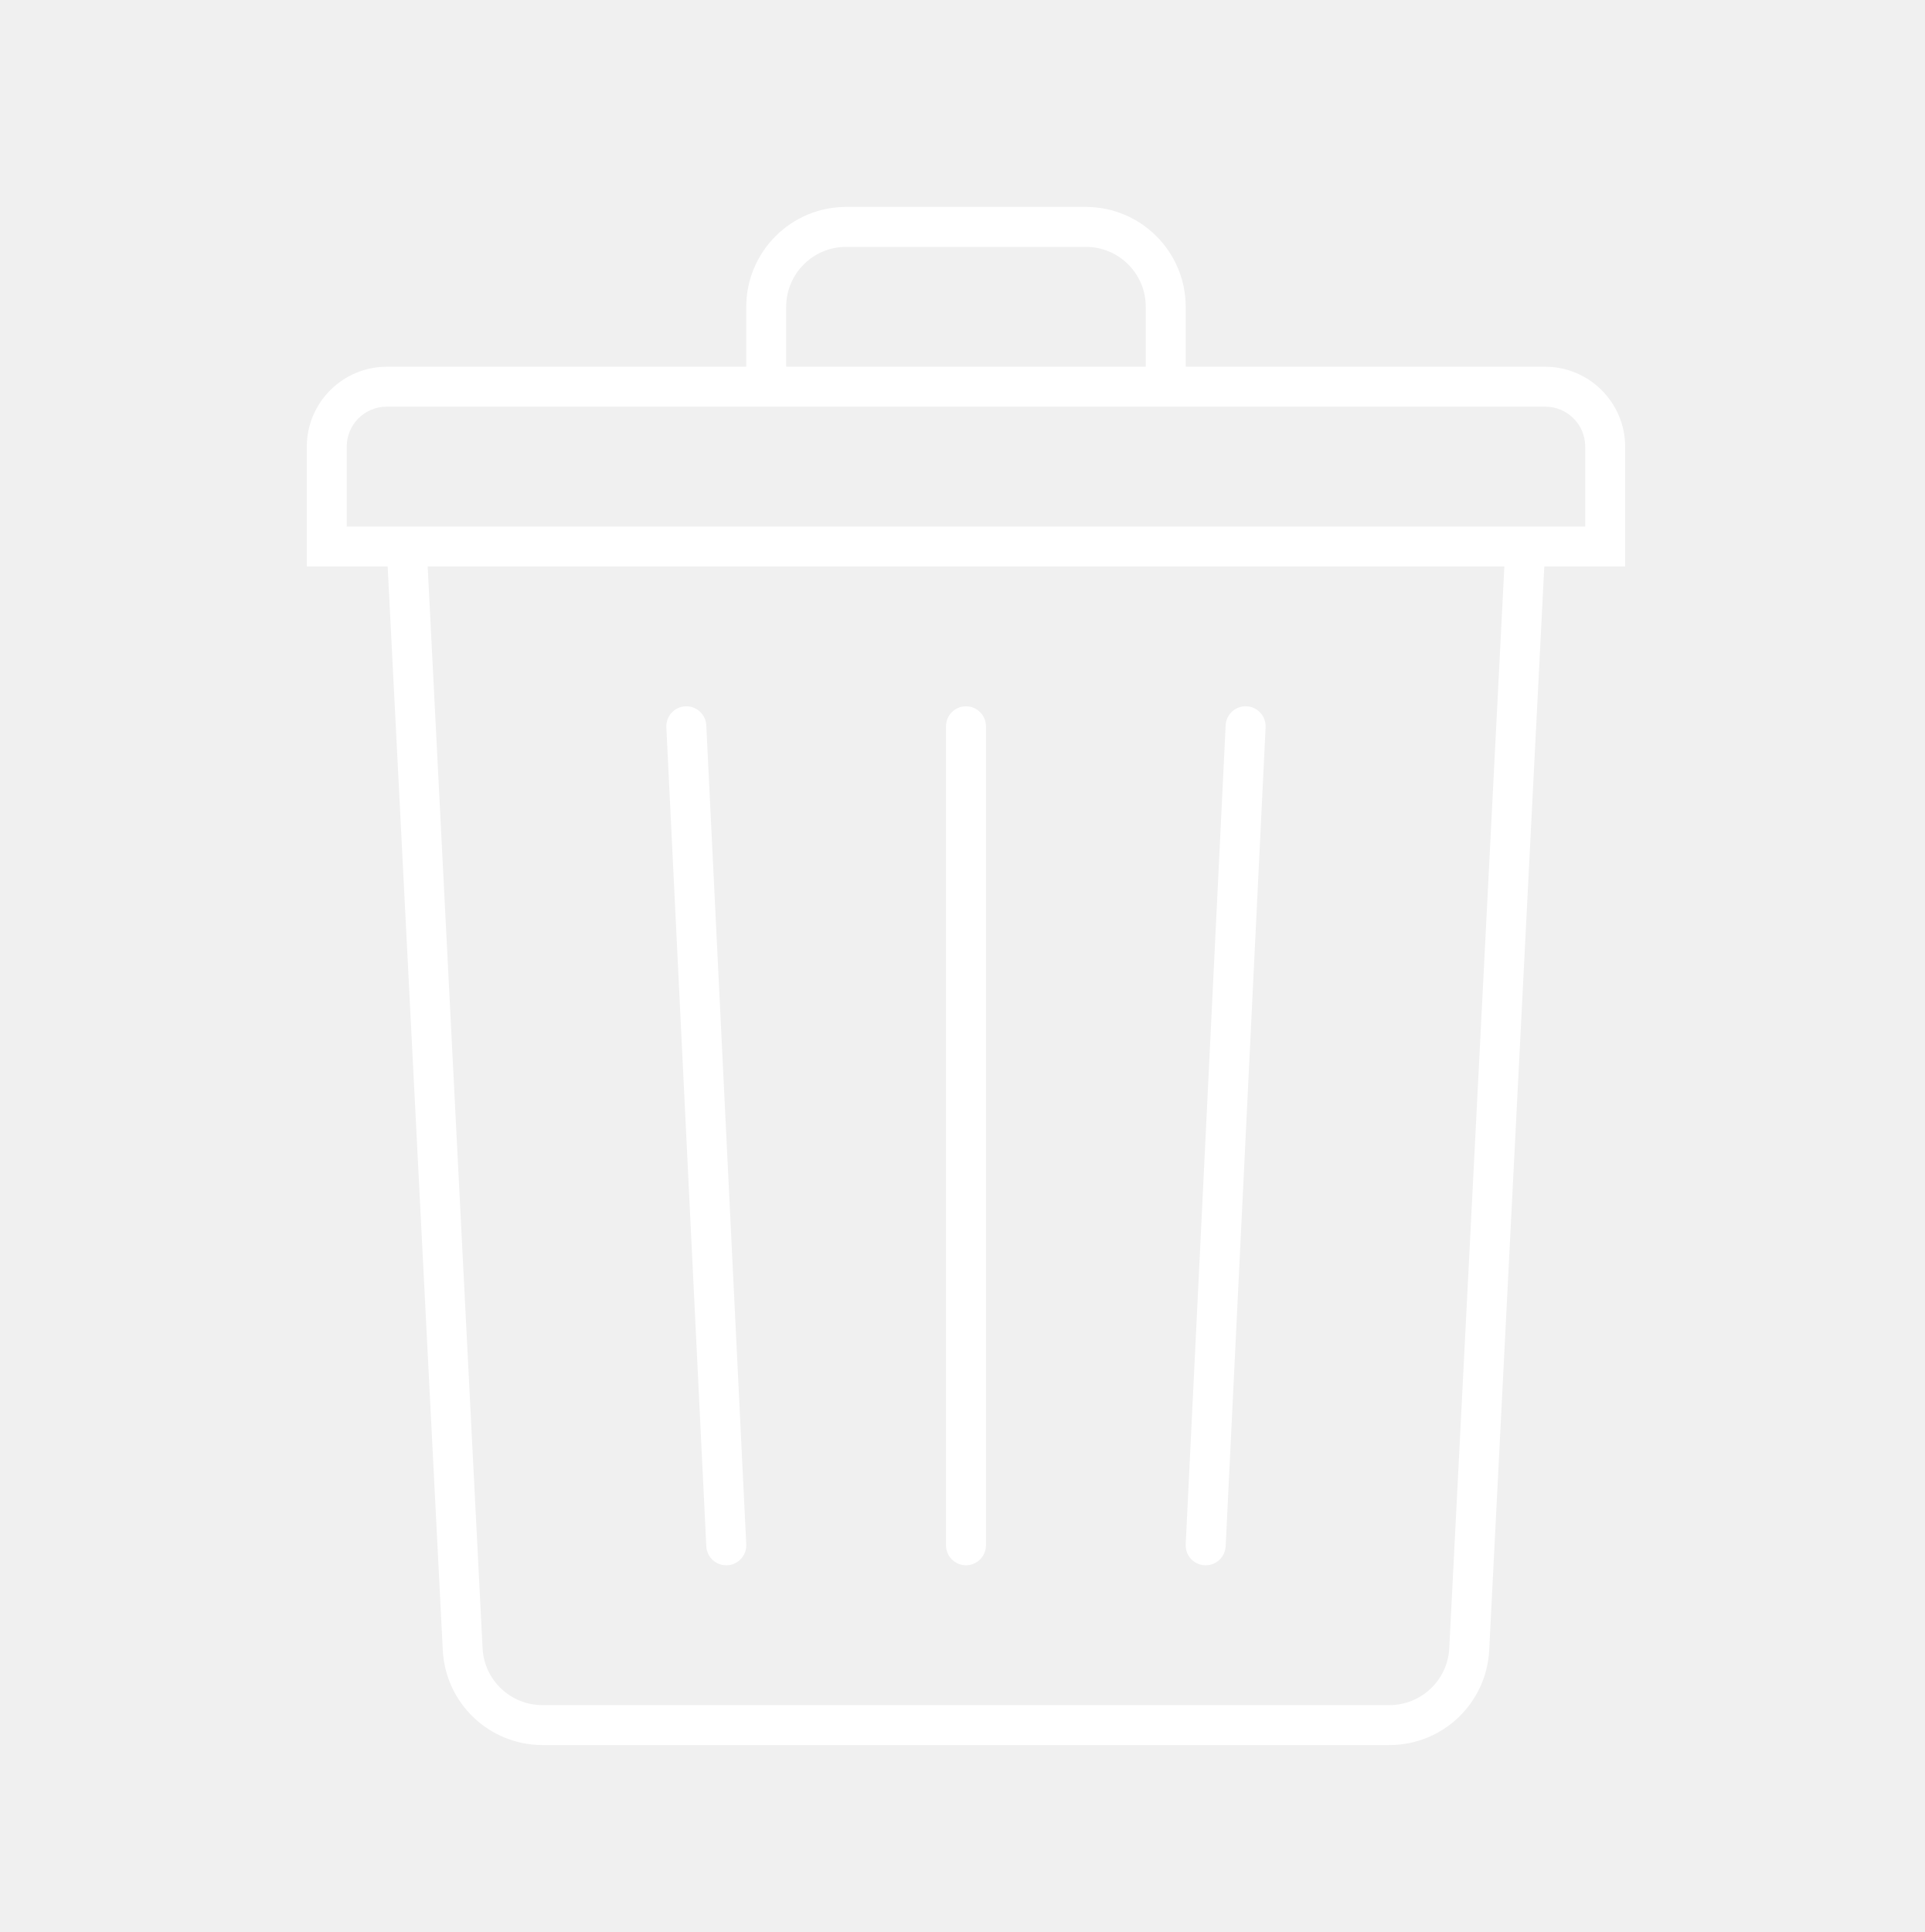
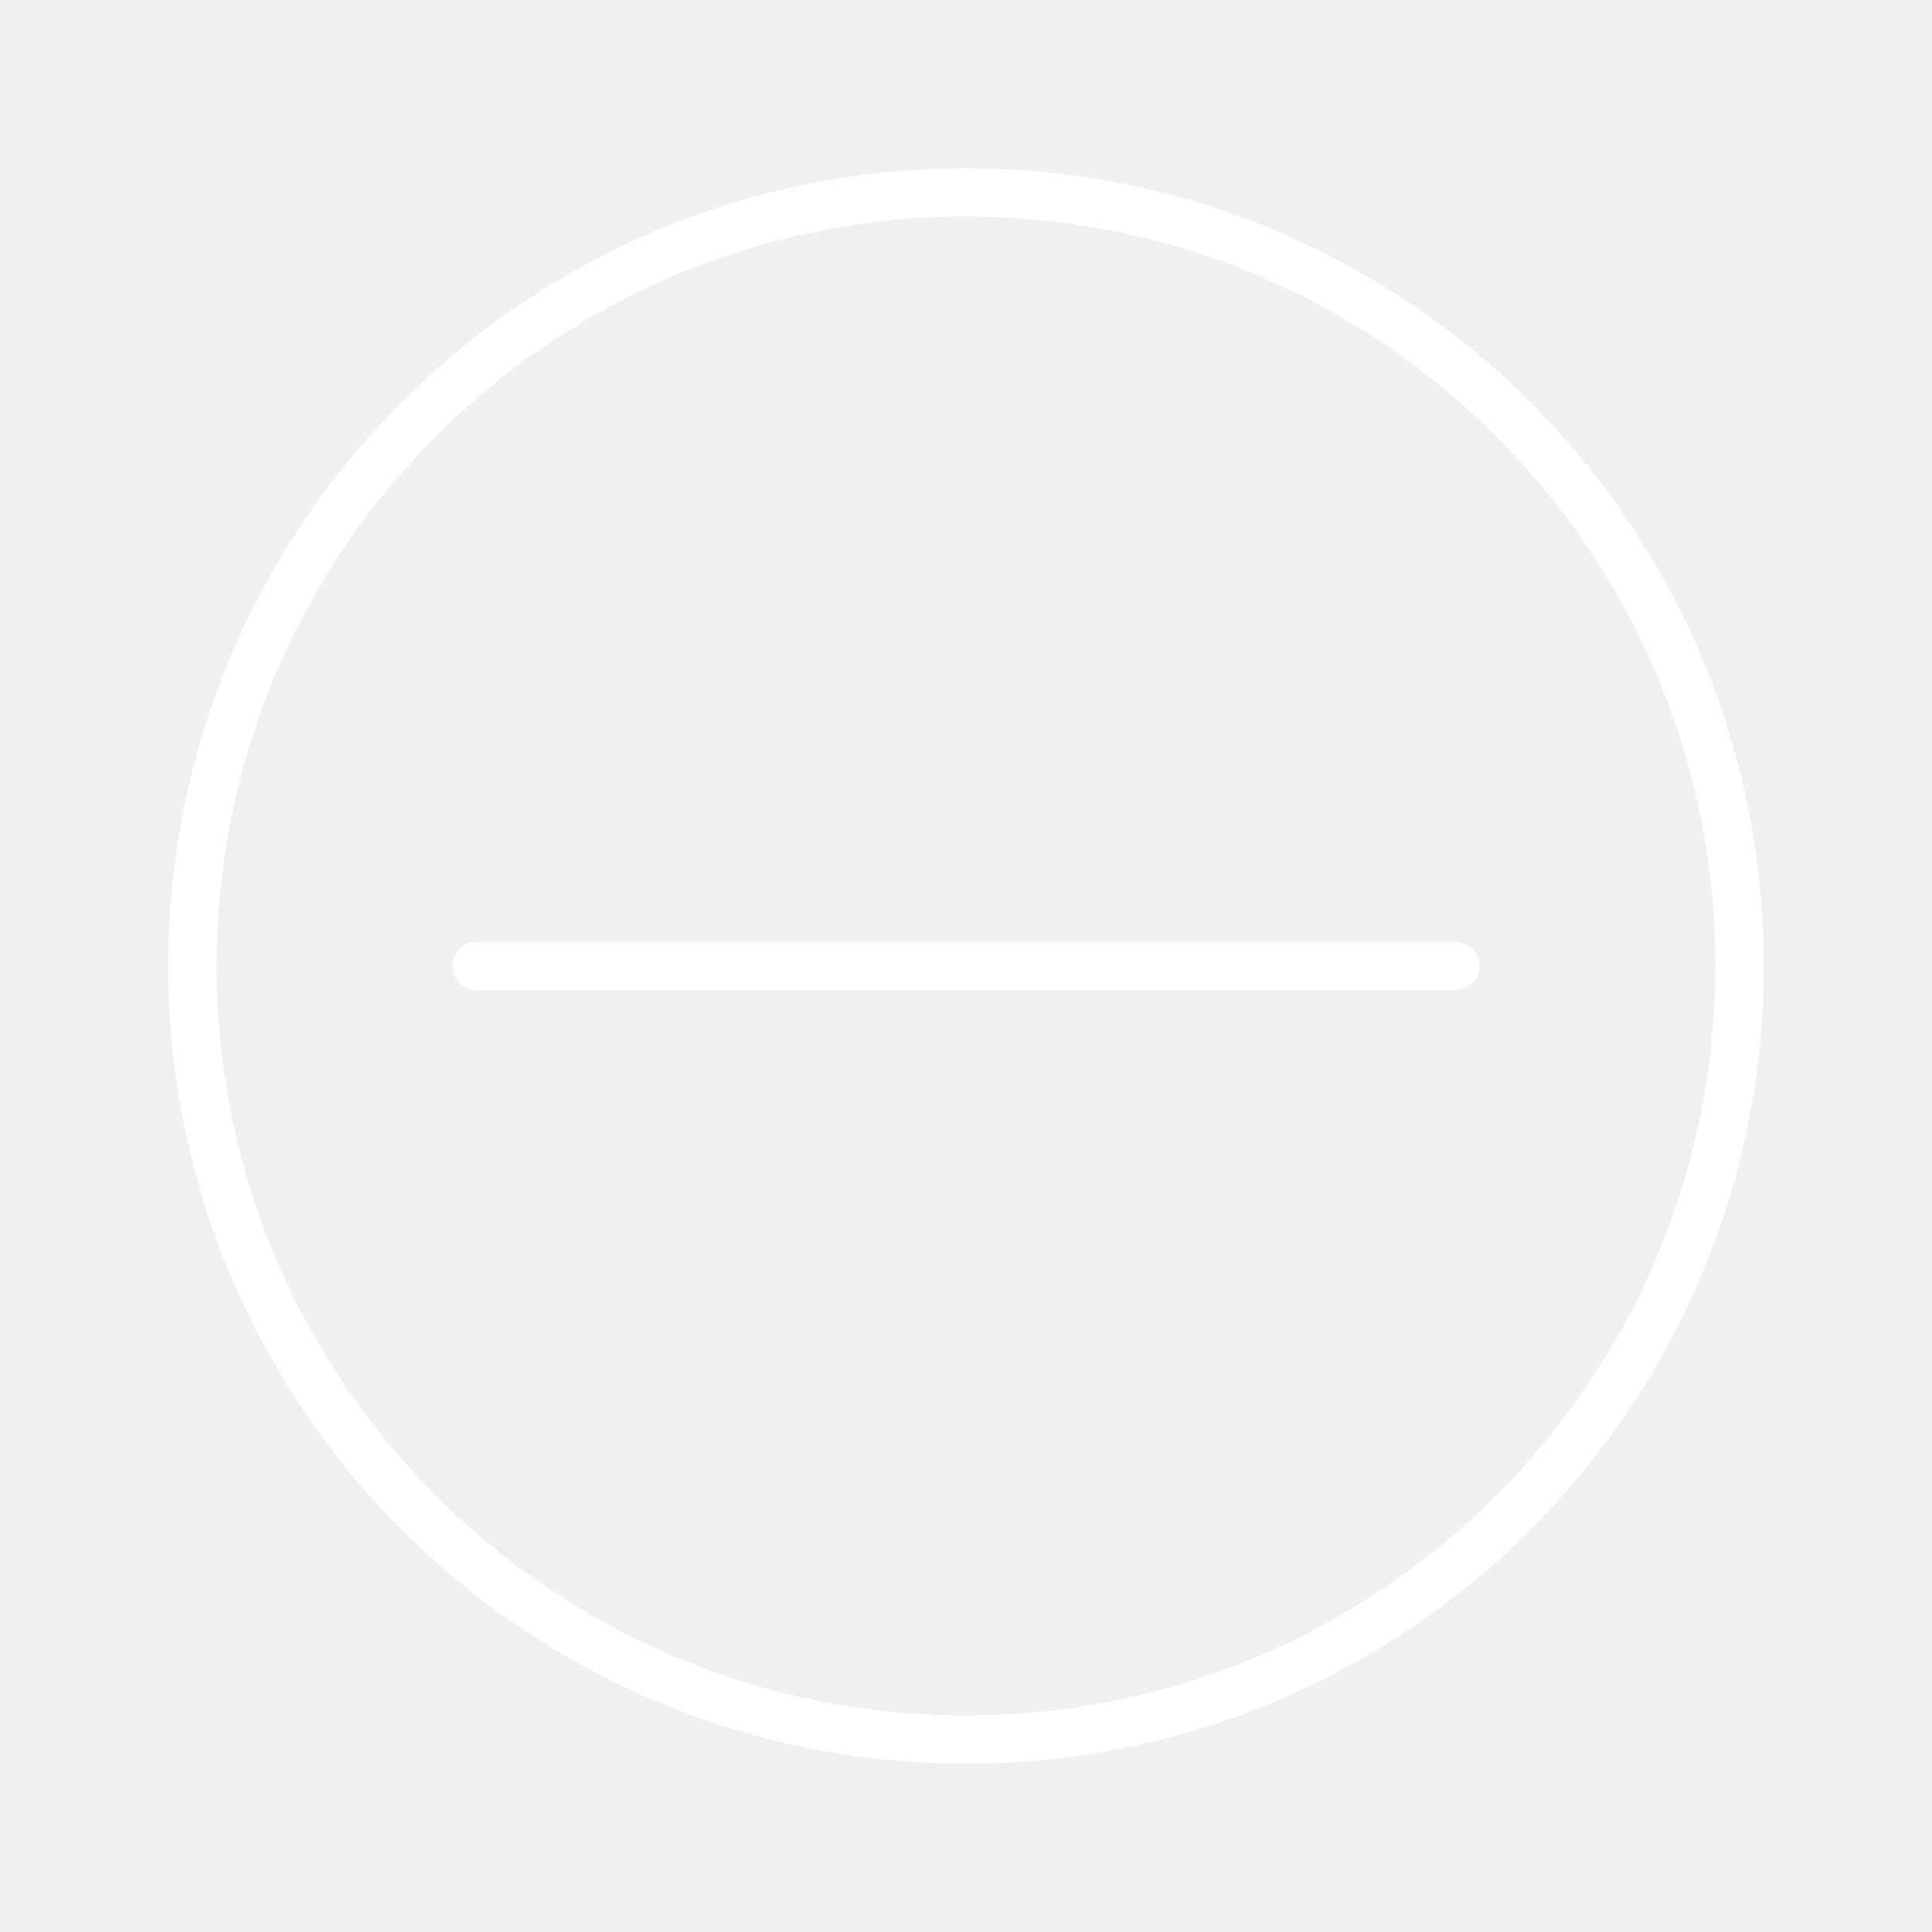
- <svg xmlns="http://www.w3.org/2000/svg" width="269" height="270" xml:space="preserve" overflow="hidden">
-   <g transform="translate(-456 -254)">
-     <g>
-       <g>
-         <g>
-           <g>
-             <path d="M683.125 316.417C683.107 310.257 678.118 305.268 671.958 305.25L621.708 305.25 621.708 296.875C621.699 289.17 615.455 282.926 607.75 282.917L574.25 282.917C566.545 282.926 560.301 289.17 560.292 296.875L560.292 305.25 510.042 305.25C503.882 305.268 498.893 310.257 498.875 316.417L498.875 333.167 510.178 333.167 517.883 484.626C518.261 492.047 524.386 497.871 531.817 497.875L650.183 497.875C657.616 497.874 663.744 492.049 664.122 484.626L671.822 333.167 683.125 333.167ZM565.875 296.875C565.875 292.249 569.625 288.5 574.25 288.5L607.75 288.5C612.375 288.5 616.125 292.249 616.125 296.875L616.125 305.25 565.875 305.25ZM658.542 484.341C658.316 488.793 654.641 492.289 650.183 492.292L531.817 492.292C527.352 492.298 523.668 488.8 523.442 484.341L515.77 333.167 666.241 333.167ZM677.542 327.583 504.458 327.583 504.458 316.417C504.458 313.333 506.958 310.833 510.042 310.833L671.958 310.833C675.042 310.833 677.542 313.333 677.542 316.417Z" fill="#FFFFFF" fill-rule="nonzero" fill-opacity="1" />
-             <path d="M557.5 472.75 557.64 472.75C559.179 472.675 560.367 471.366 560.292 469.825 560.292 469.824 560.292 469.823 560.292 469.822L554.708 355.363C554.631 353.821 553.319 352.634 551.777 352.711 550.235 352.788 549.048 354.101 549.125 355.642L554.708 470.101C554.784 471.587 556.012 472.752 557.5 472.75Z" fill="#FFFFFF" fill-rule="nonzero" fill-opacity="1" />
-             <path d="M591 472.75C592.542 472.75 593.792 471.5 593.792 469.958L593.792 355.5C593.792 353.958 592.542 352.708 591 352.708 589.458 352.708 588.208 353.958 588.208 355.5L588.208 469.958C588.208 471.5 589.458 472.75 591 472.75Z" fill="#FFFFFF" fill-rule="nonzero" fill-opacity="1" />
-             <path d="M624.363 472.75 624.5 472.75C625.99 472.752 627.219 471.583 627.292 470.095L632.875 355.637C632.952 354.095 631.765 352.783 630.223 352.706 628.681 352.629 627.369 353.816 627.292 355.358L621.708 469.816C621.628 471.356 622.811 472.669 624.351 472.749 624.355 472.749 624.359 472.75 624.363 472.75Z" fill="#FFFFFF" fill-rule="nonzero" fill-opacity="1" />
-           </g>
-         </g>
+ <svg xmlns="http://www.w3.org/2000/svg" viewBox="-51.2 -51.2 614.40 614.40" fill="#ffffff" transform="rotate(0)">
+   <g id="SVGRepo_bgCarrier" stroke-width="0" />
+   <g id="SVGRepo_tracerCarrier" stroke-linecap="round" stroke-linejoin="round" />
+   <g id="SVGRepo_iconCarrier">
+     <defs>
+       <style>.cls-1{fill:none;stroke:#fff;stroke-linecap:round;stroke-linejoin:round;stroke-width:15.36;}</style>
+     </defs>
+     <g data-name="Layer 2" id="Layer_2">
+       <g data-name="E409, Remove, Media, media player, multimedia" id="E409_Remove_Media_media_player_multimedia">
+         <circle class="cls-1" cx="256" cy="256" r="246" />
+         <line class="cls-1" x1="411.63" x2="100.37" y1="256" y2="256" />
      </g>
    </g>
  </g>
</svg>
